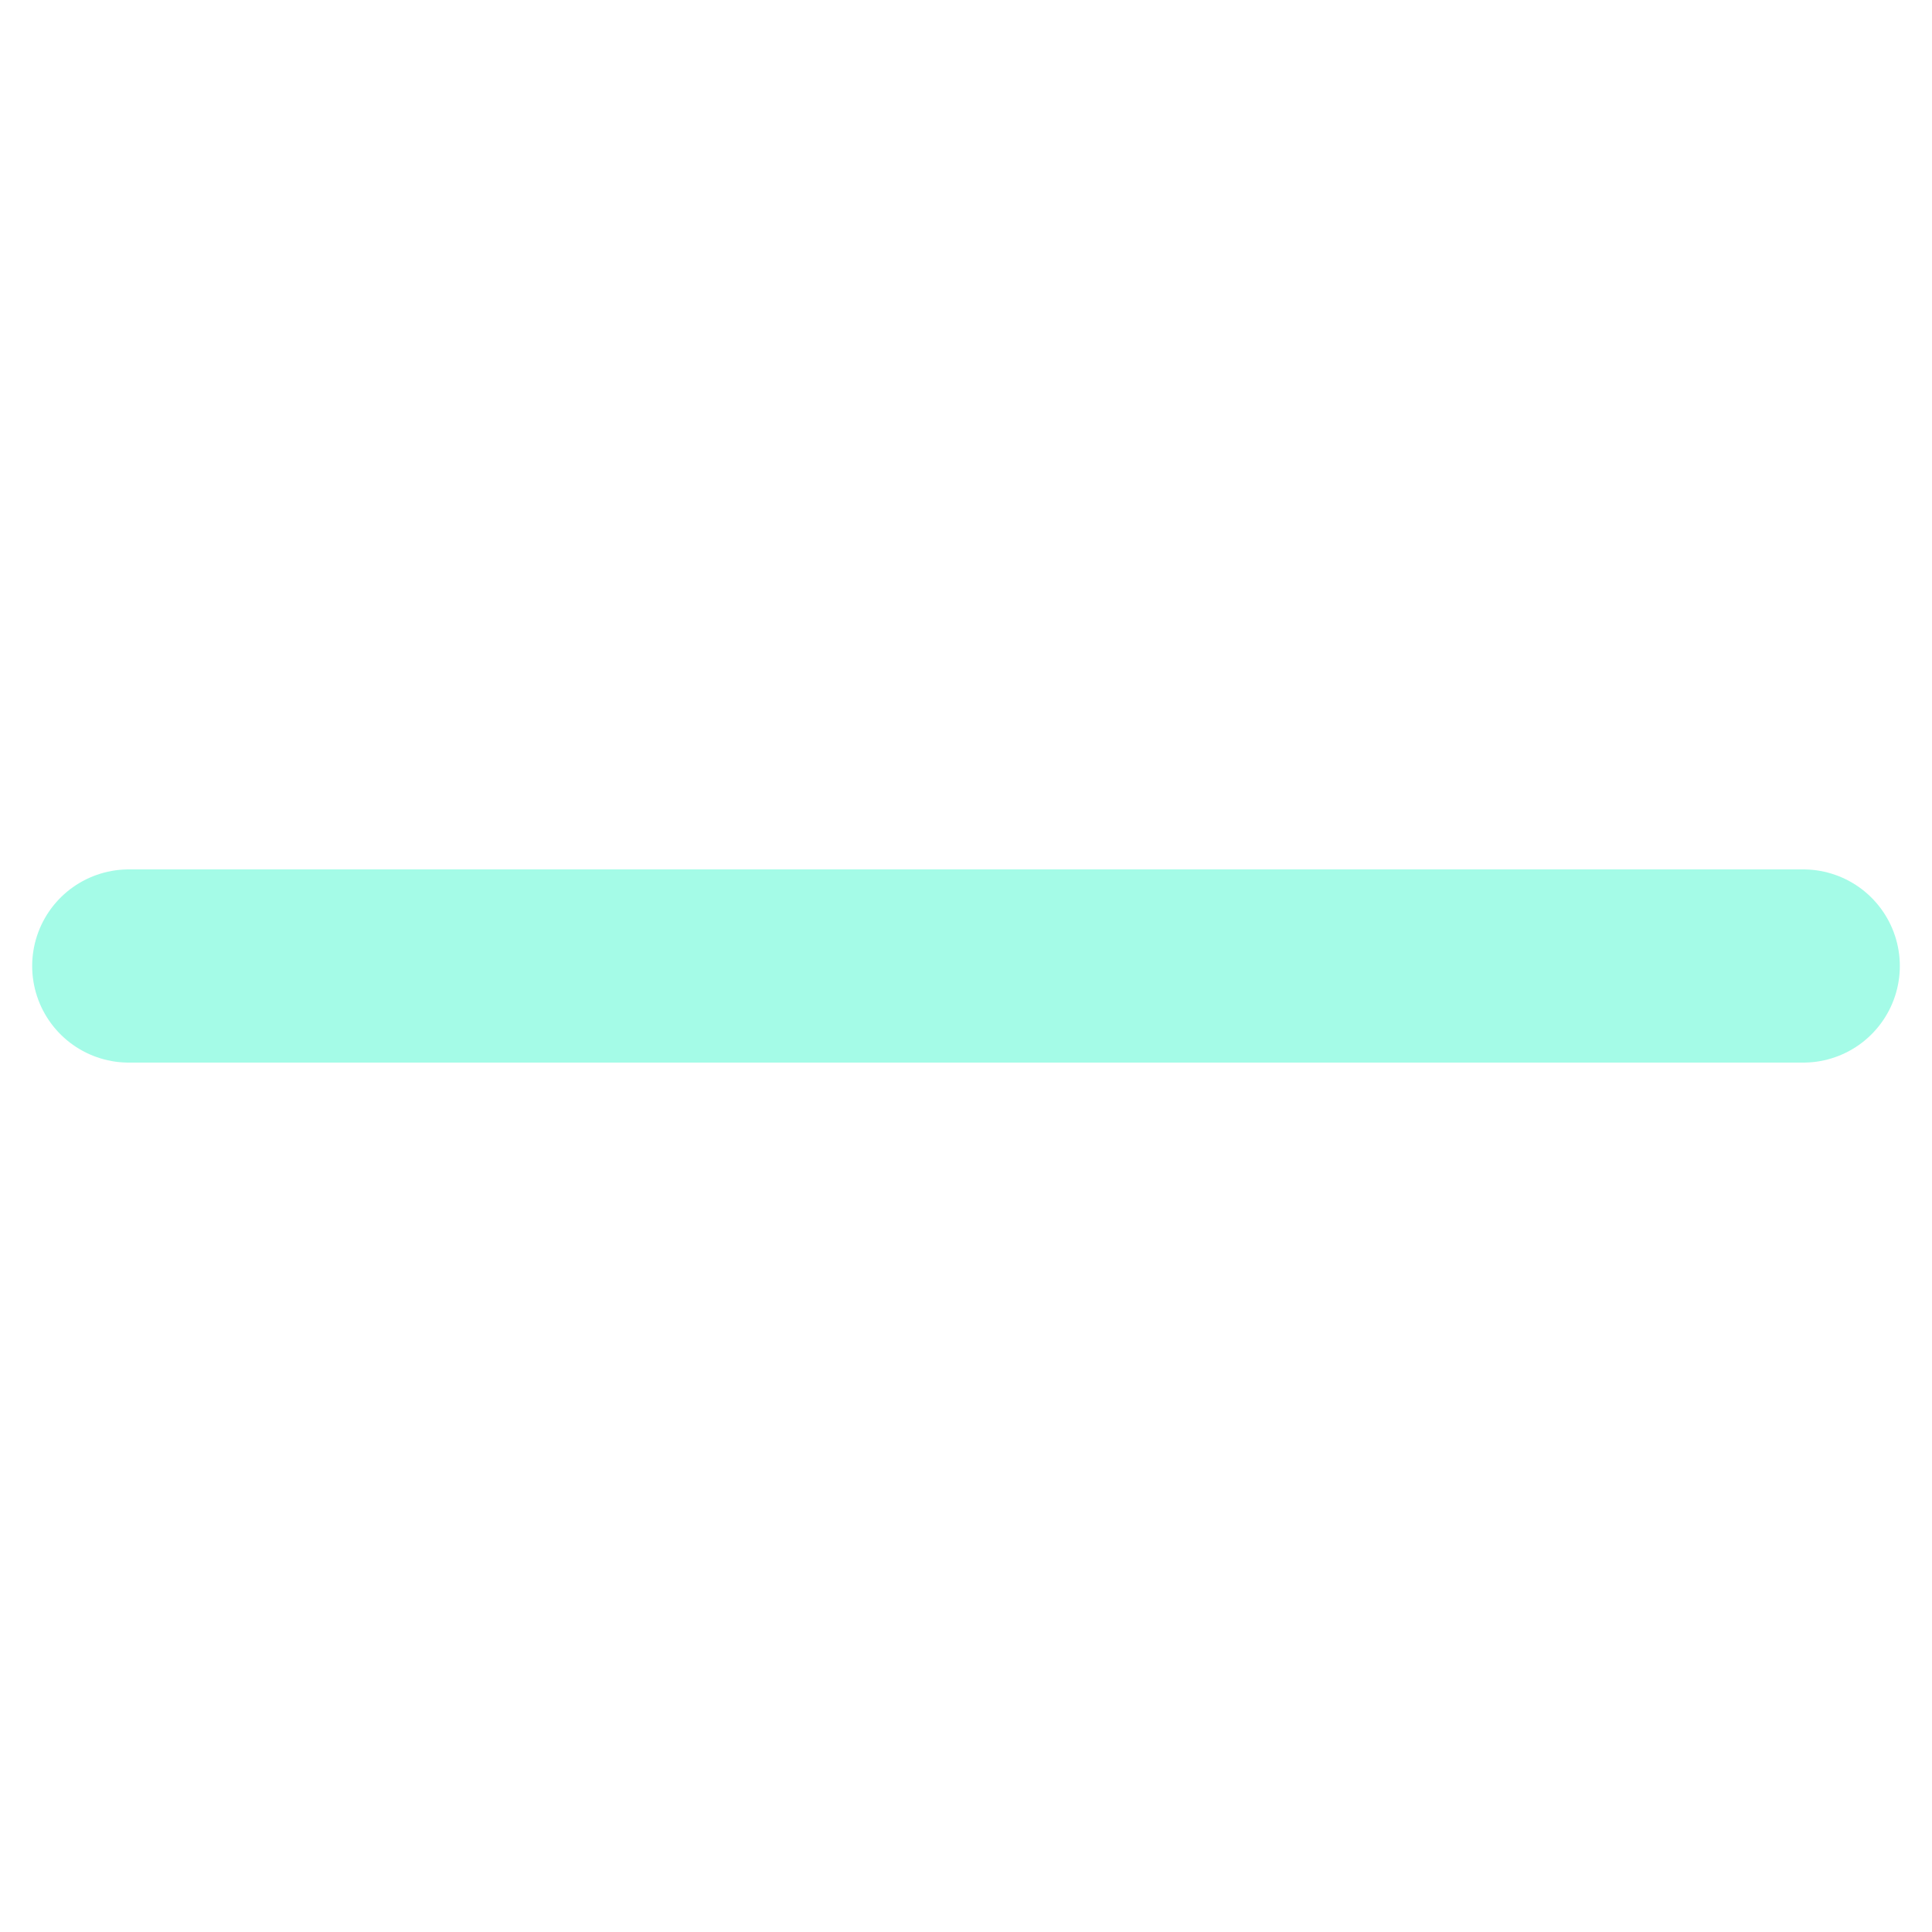
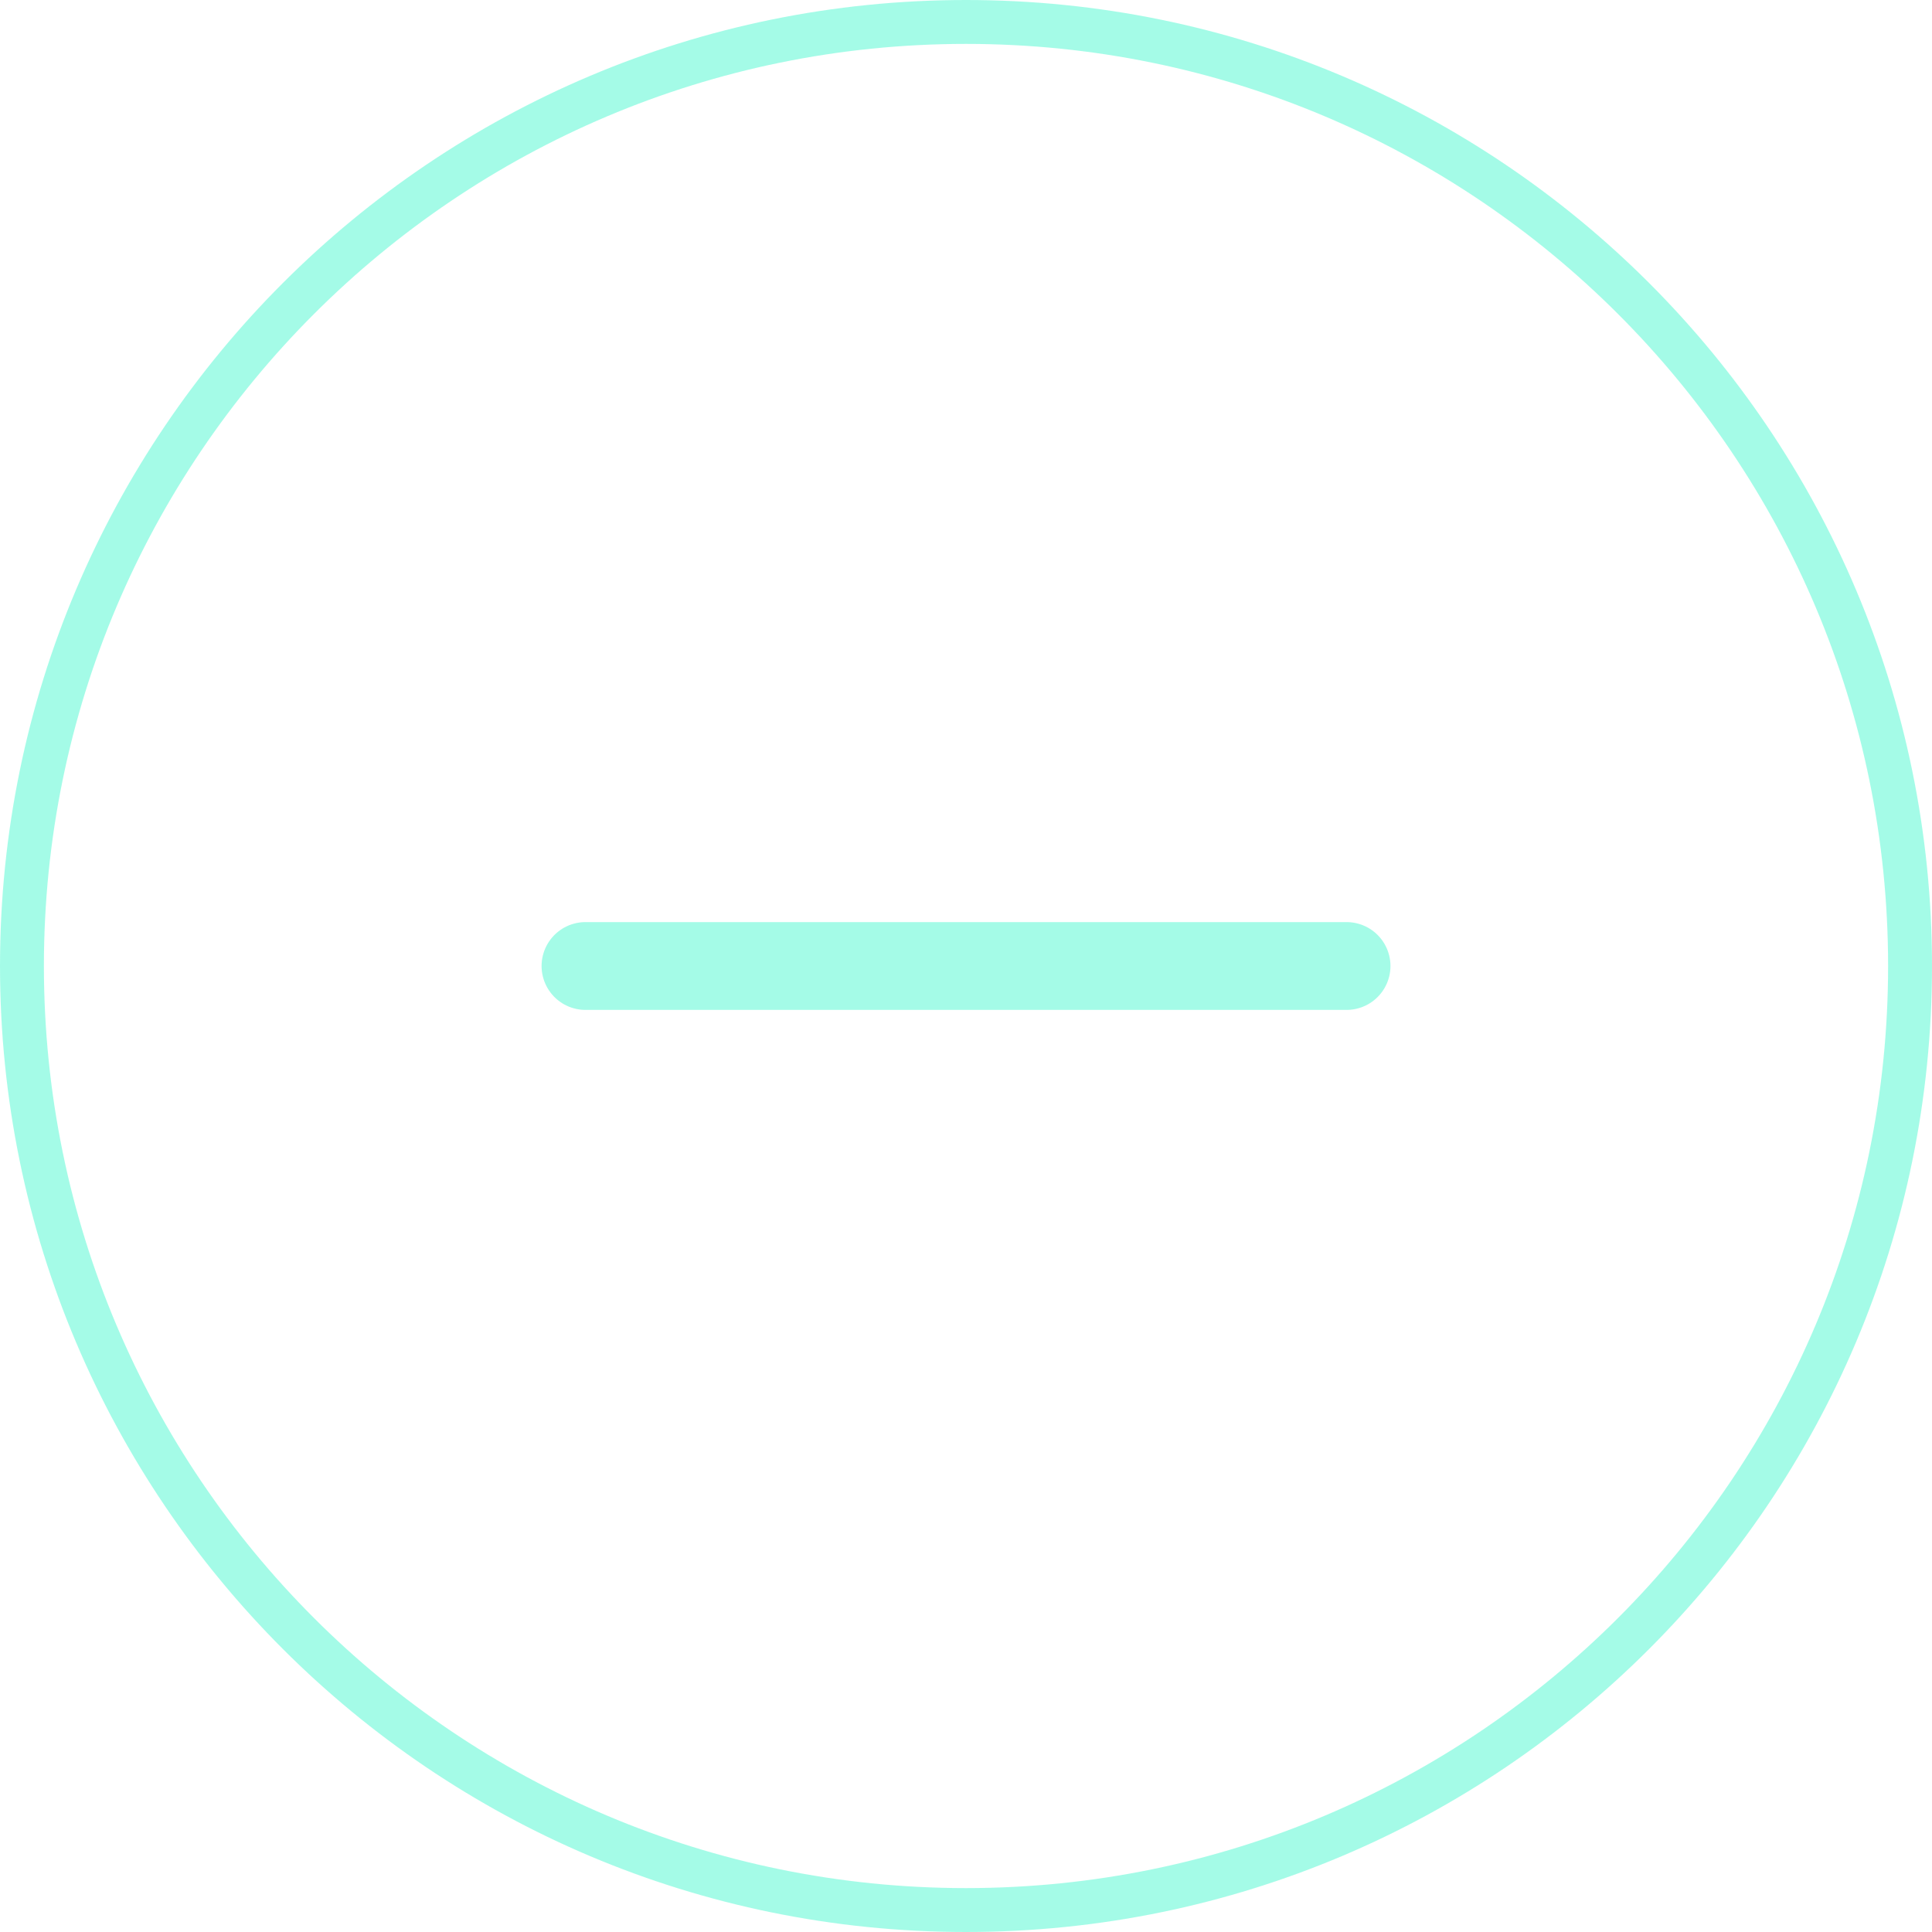
- <svg xmlns="http://www.w3.org/2000/svg" width="20" height="20" viewBox="0 0 20 20" fill="none">
-   <g id="add" opacity="0.7">
-     <path id="Vector" d="M18.667 10H1.333" stroke="#7EFADD" stroke-width="2" stroke-linecap="round" stroke-linejoin="round" />
+ <svg xmlns="http://www.w3.org/2000/svg" width="44" height="44" viewBox="0 0 44 44" fill="none">
+   <g opacity="0.7" filter="url(#filter0_b_1804_772)">
+     <circle cx="22" cy="22" r="21.5" stroke="#7EFADD" />
  </g>
+   <g opacity="0.7">
+     <path d="M30.667 22H13.334" stroke="#7EFADD" stroke-width="2" stroke-linecap="round" stroke-linejoin="round" />
+   </g>
+   <defs>
+     <filter id="filter0_b_1804_772" x="-100" y="-100" width="244" height="244" filterUnits="userSpaceOnUse" color-interpolation-filters="sRGB">
+       <feFlood flood-opacity="0" result="BackgroundImageFix" />
+       <feGaussianBlur in="BackgroundImageFix" stdDeviation="50" />
+       <feComposite in2="SourceAlpha" operator="in" result="effect1_backgroundBlur_1804_772" />
+       <feBlend mode="normal" in="SourceGraphic" in2="effect1_backgroundBlur_1804_772" result="shape" />
+     </filter>
+   </defs>
</svg>
